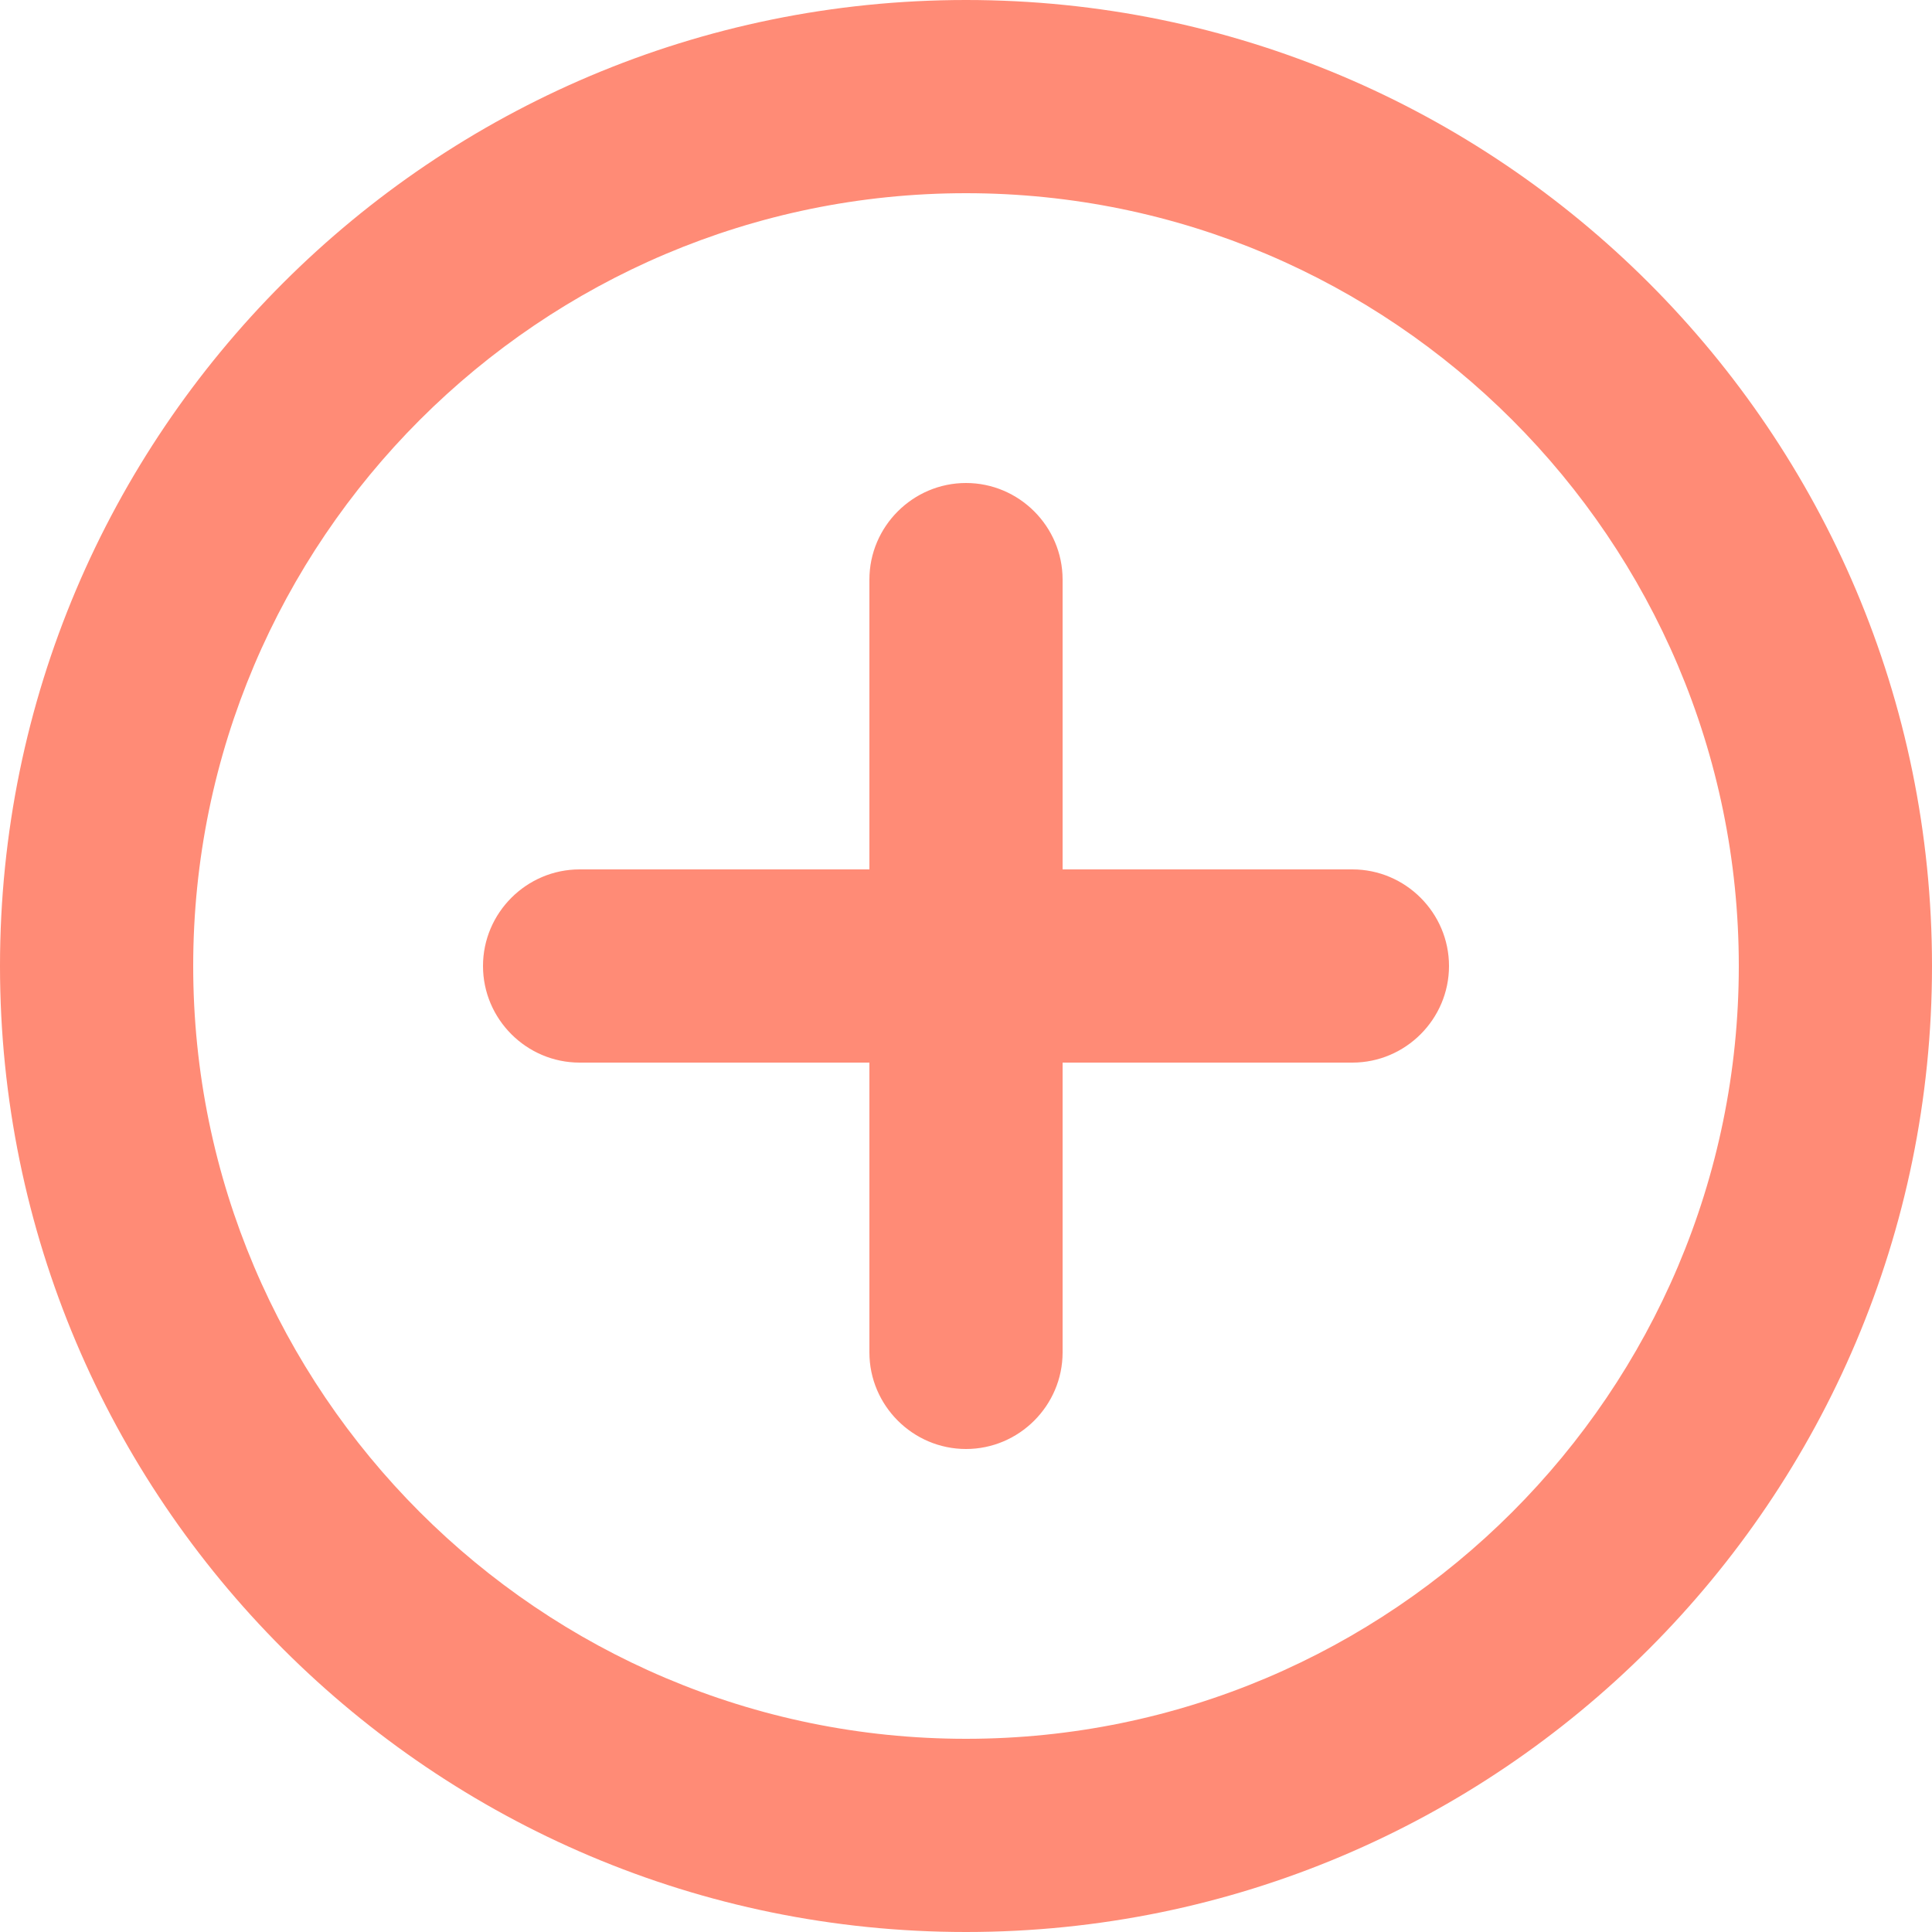
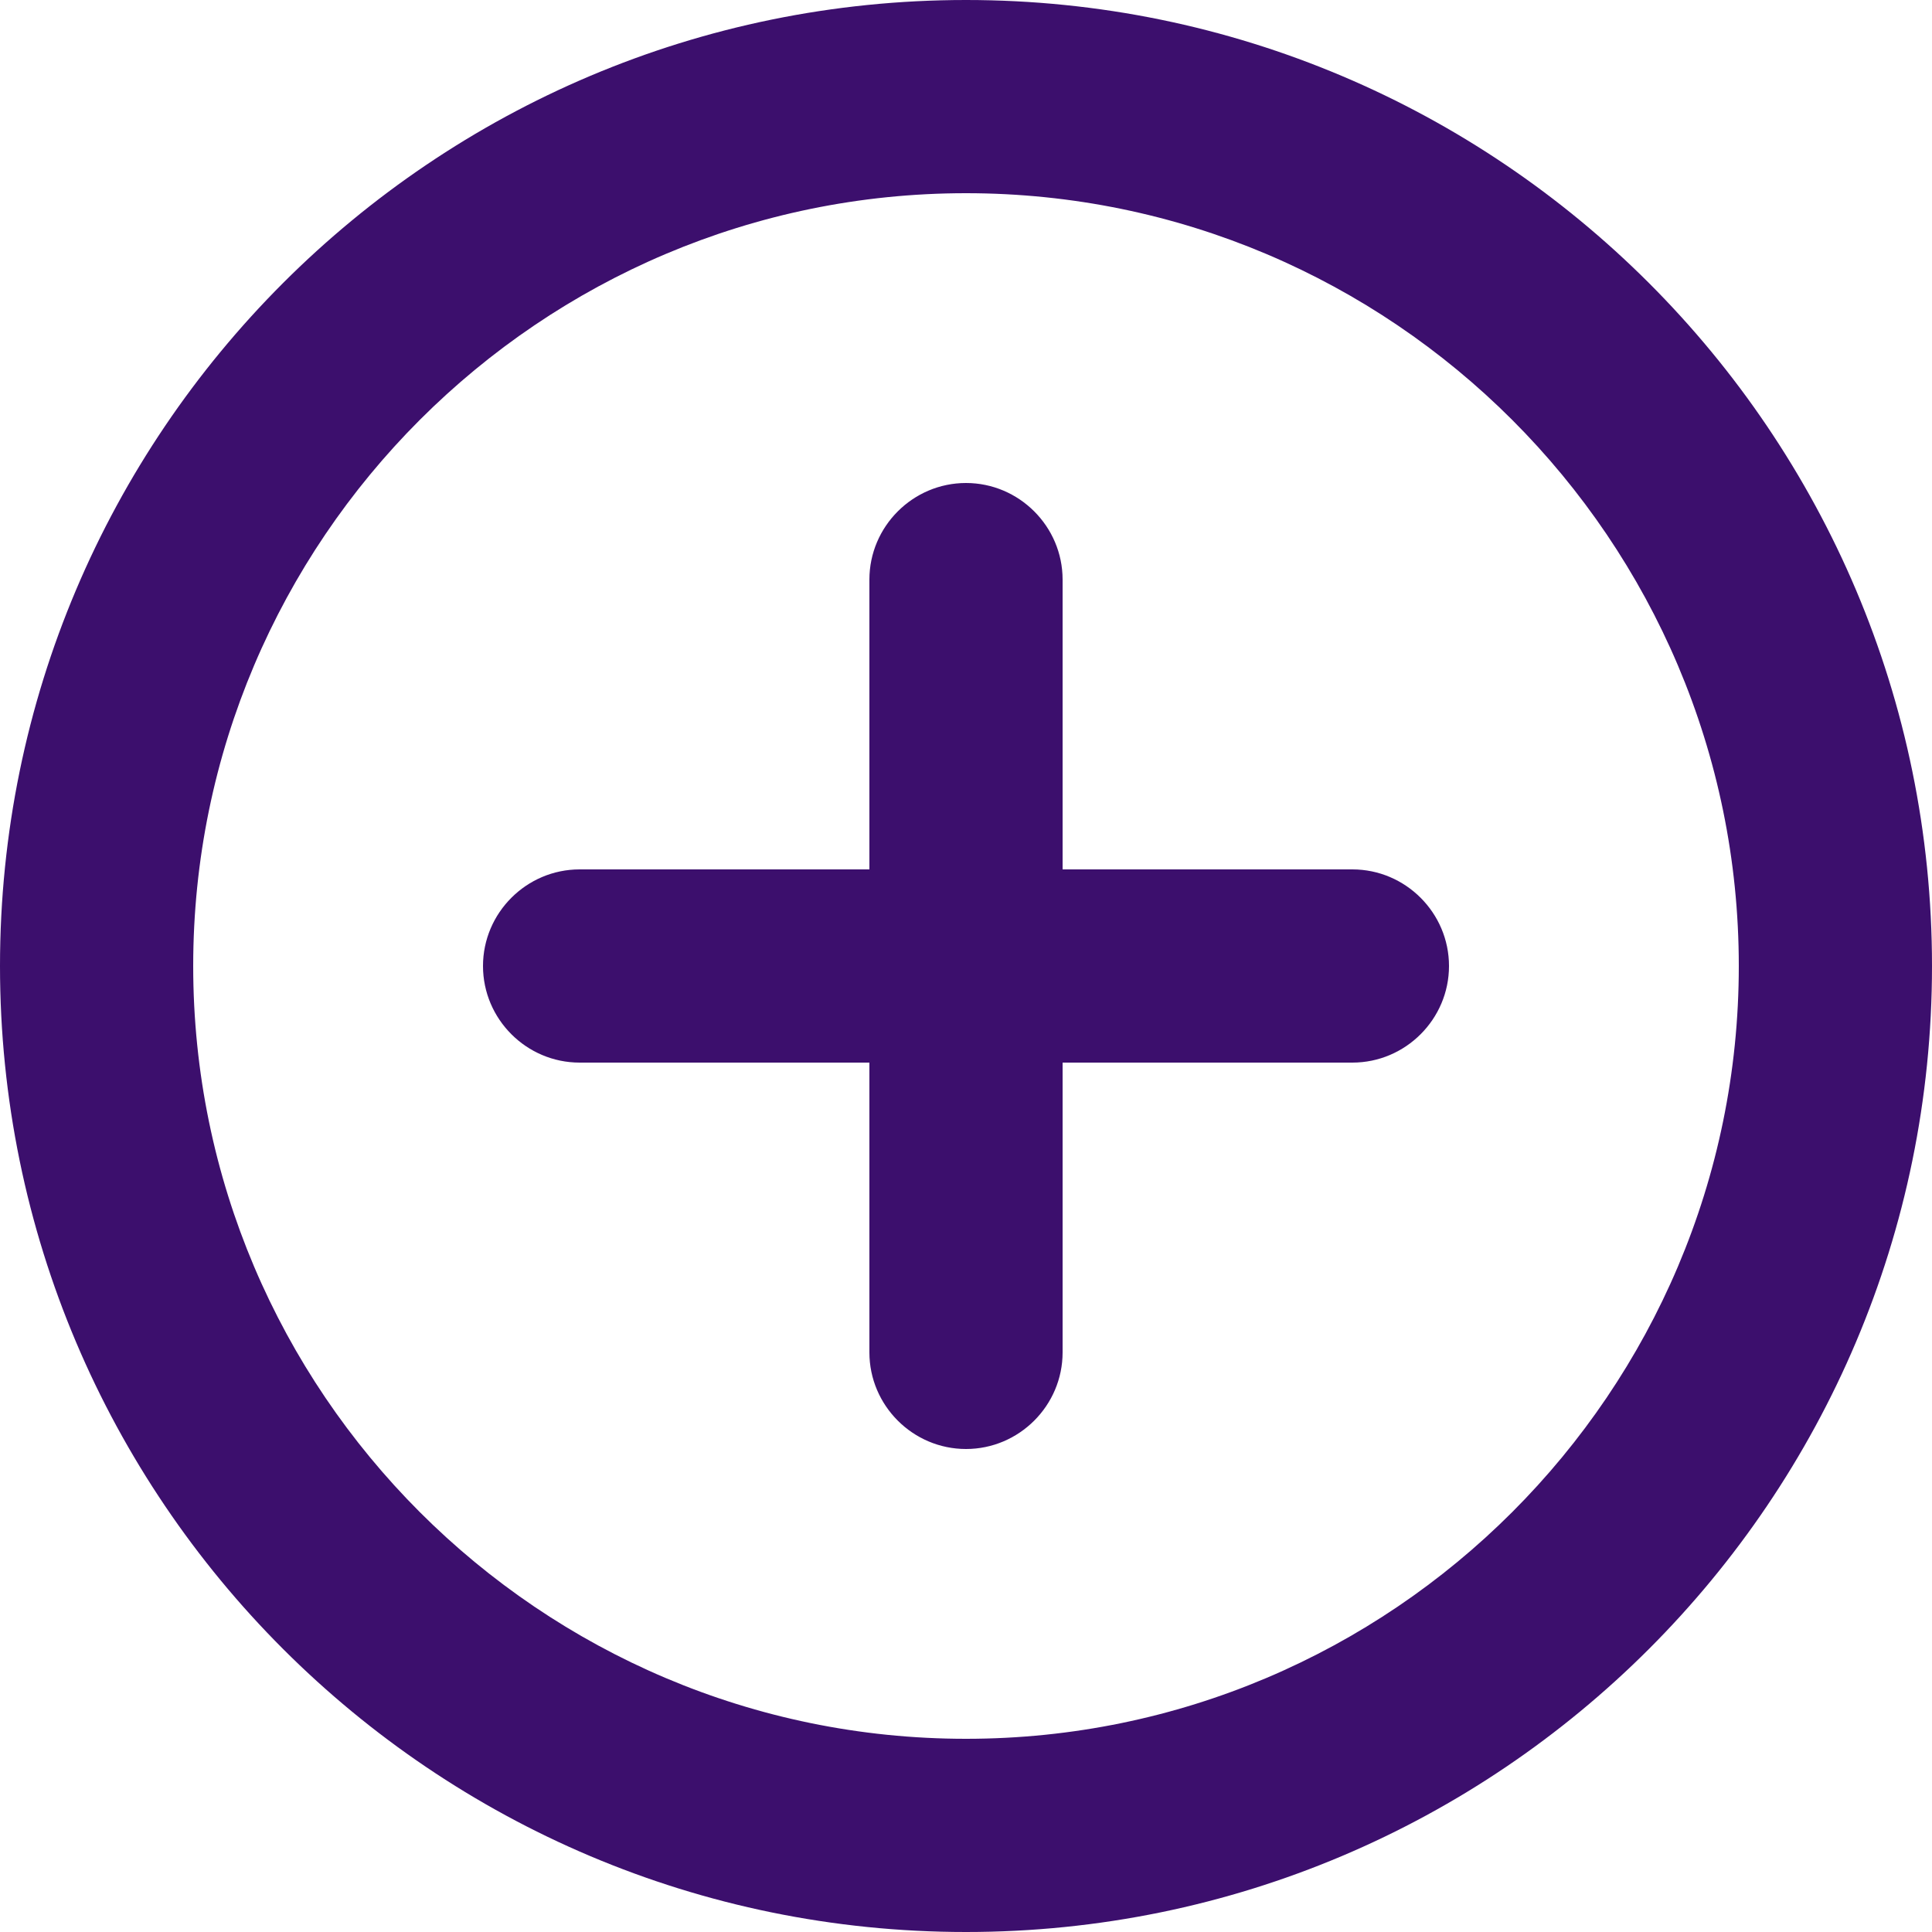
<svg xmlns="http://www.w3.org/2000/svg" width="30" height="30" viewBox="0 0 30 30" fill="none">
-   <path d="M15 7.5C14.175 7.5 13.5 8.175 13.5 9V13.5H9C8.175 13.5 7.5 14.175 7.5 15C7.5 15.825 8.175 16.5 9 16.5H13.5V21C13.5 21.825 14.175 22.5 15 22.5C15.825 22.5 16.5 21.825 16.5 21V16.5H21C21.825 16.5 22.5 15.825 22.5 15C22.5 14.175 21.825 13.5 21 13.5H16.5V9C16.5 8.175 15.825 7.5 15 7.5ZM15 0C6.72 0 0 6.72 0 15C0 23.28 6.72 30 15 30C23.28 30 30 23.28 30 15C30 6.72 23.28 0 15 0ZM15 27C8.385 27 3 21.615 3 15C3 8.385 8.385 3 15 3C21.615 3 27 8.385 27 15C27 21.615 21.615 27 15 27Z" fill="#FF8B76" />
+   <path d="M15 7.5C14.175 7.5 13.5 8.175 13.5 9V13.5H9C8.175 13.5 7.5 14.175 7.5 15C7.5 15.825 8.175 16.5 9 16.5H13.5V21C13.5 21.825 14.175 22.5 15 22.5C15.825 22.5 16.5 21.825 16.5 21V16.5H21C21.825 16.5 22.5 15.825 22.5 15C22.5 14.175 21.825 13.5 21 13.5H16.5V9C16.5 8.175 15.825 7.5 15 7.5ZM15 0C6.72 0 0 6.72 0 15C0 23.28 6.72 30 15 30C23.28 30 30 23.28 30 15C30 6.72 23.28 0 15 0ZM15 27C8.385 27 3 21.615 3 15C3 8.385 8.385 3 15 3C21.615 3 27 8.385 27 15C27 21.615 21.615 27 15 27Z" fill="#3c0f6d" />
</svg>
